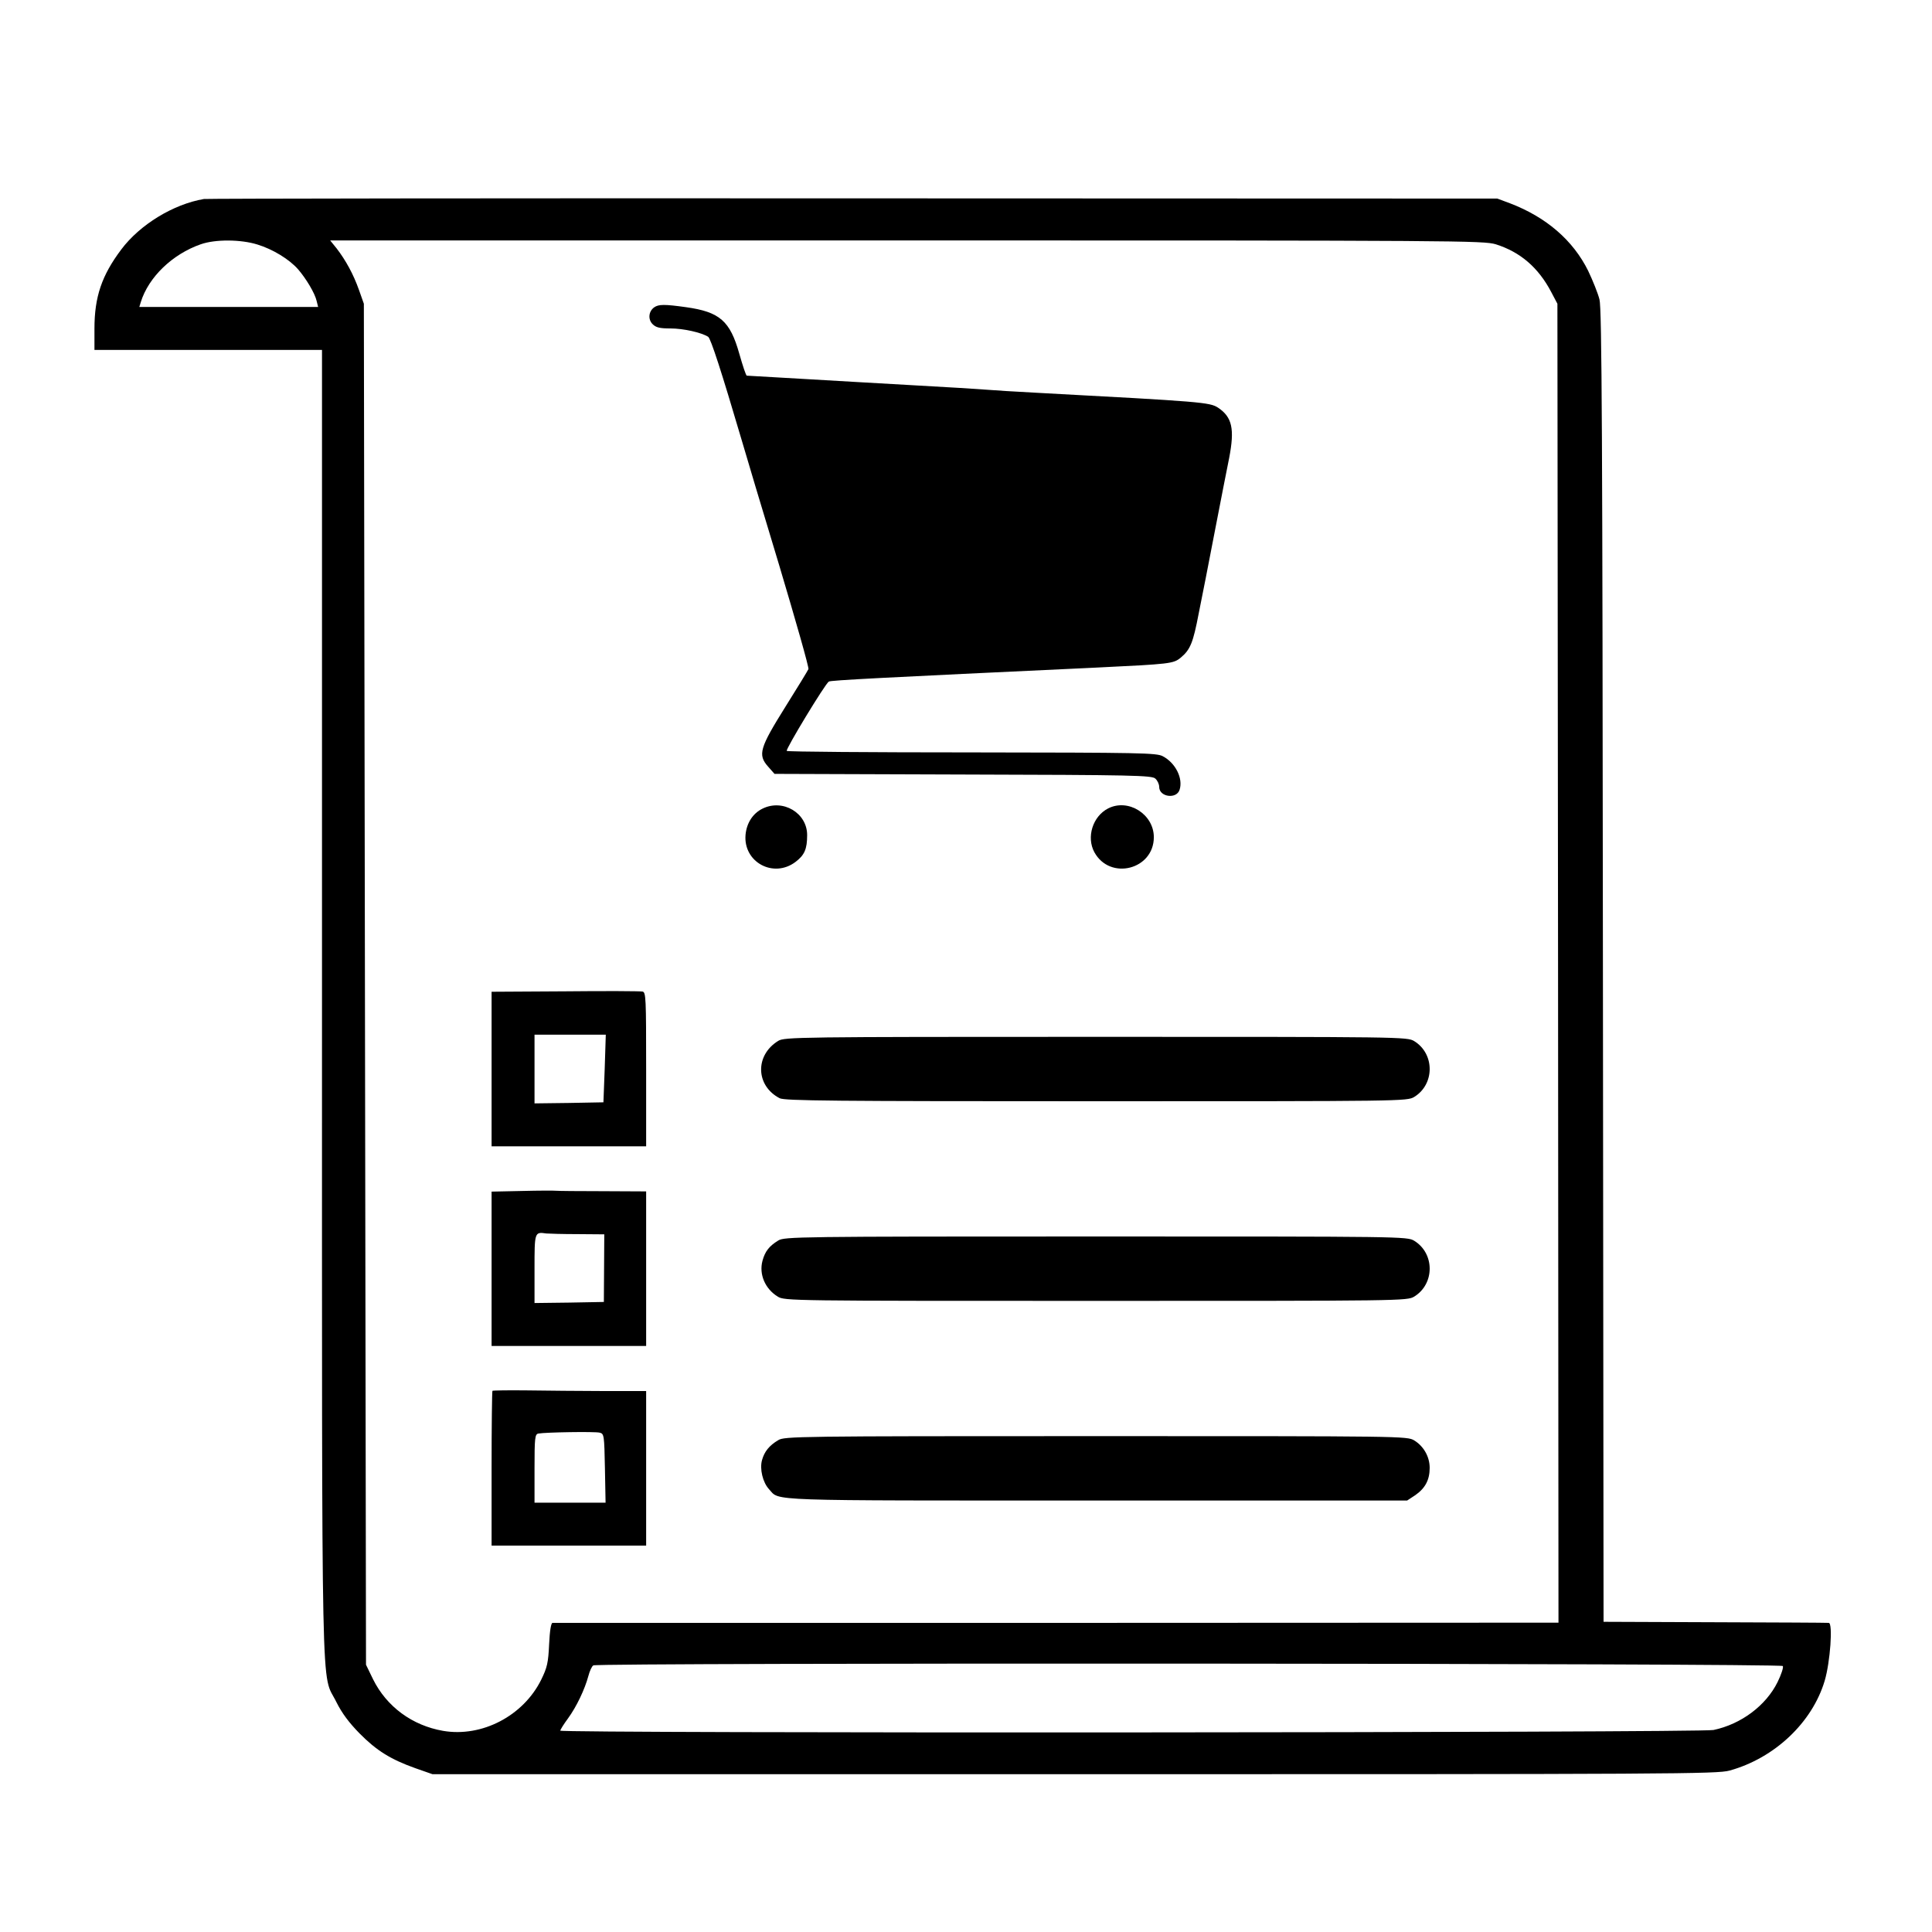
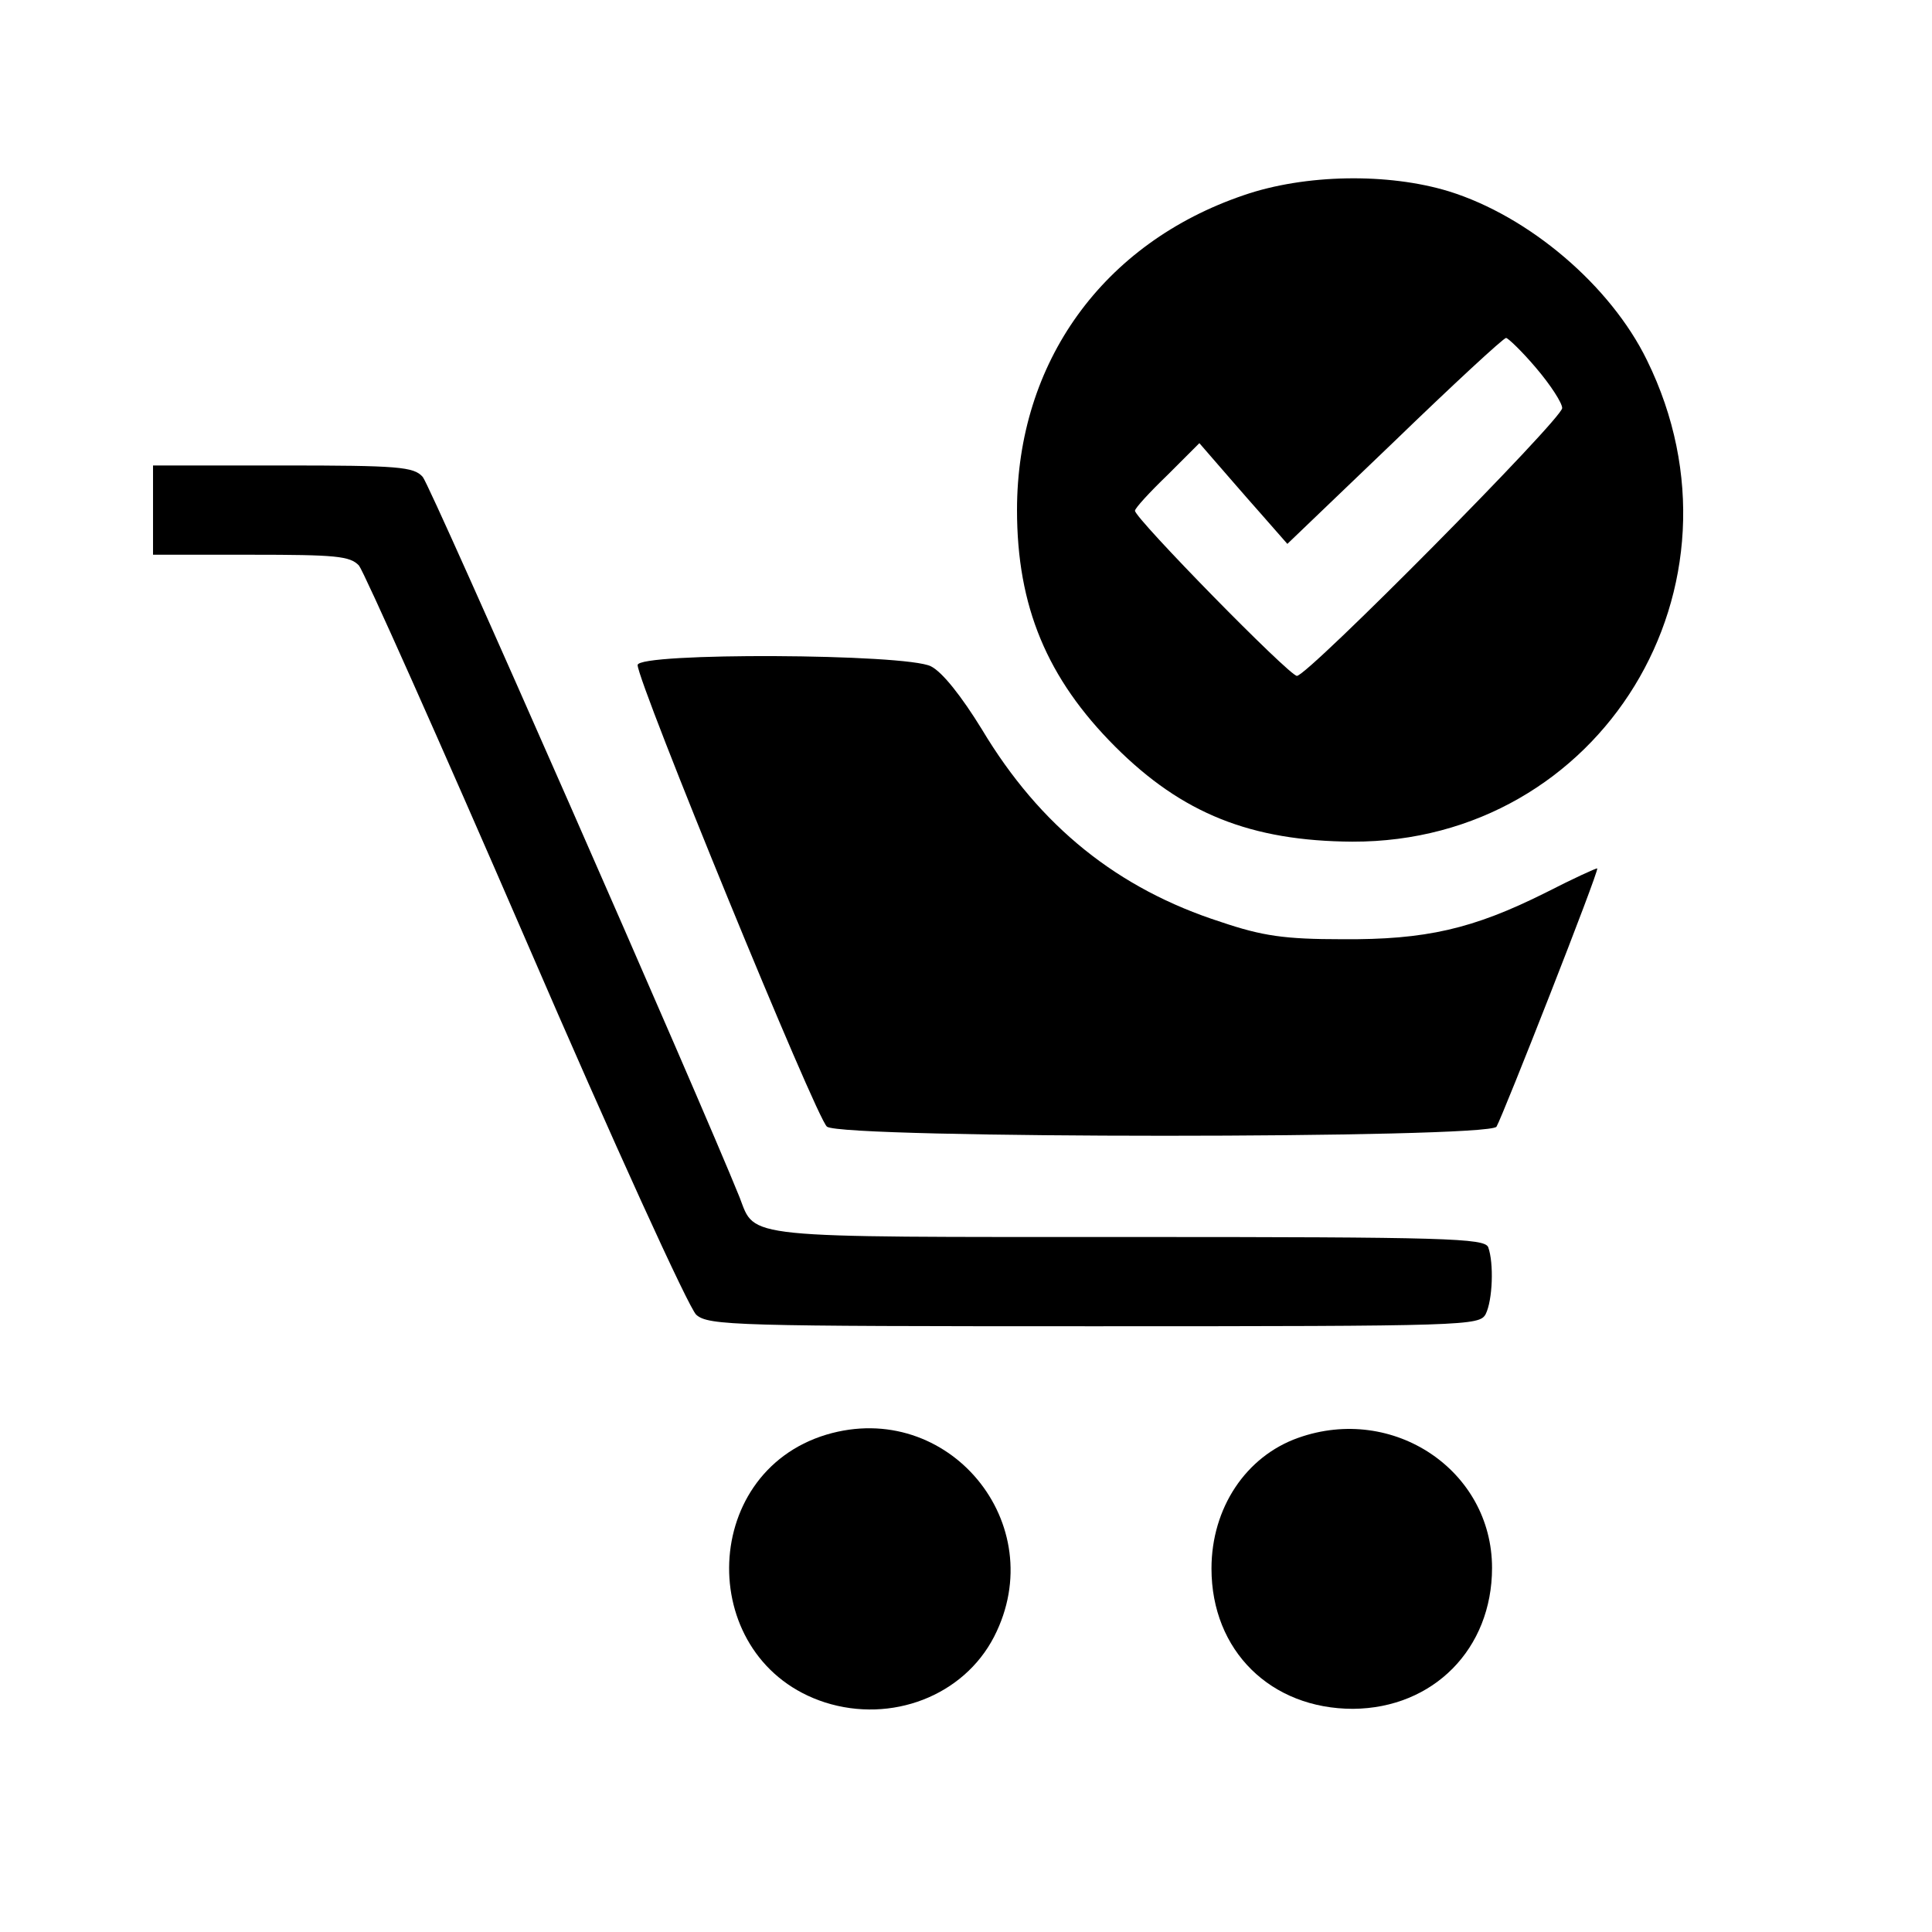
- <svg xmlns="http://www.w3.org/2000/svg" version="1.0" width="900pt" height="900pt" viewBox="0 0 900 900" preserveAspectRatio="xMidYMid meet">
-   <g transform="translate(0,900) scale(0.1,-0.1)" fill="#000000" stroke="none">
-     <path d="M950 8073 c-142 -24 -298 -119 -385 -235 -91 -121 -125 -221 -125 -369 l0 -99 530 0 530 0 0 -3047 c0 -3382 -5 -3104 67 -3252 26 -52 59 -96 108 -146 79 -80 145 -121 260 -162 l80 -28 2990 0 c2798 0 2994 1 3052 17 210 58 385 224 443 418 26 87 39 270 19 270 -8 1 -247 2 -531 3 l-518 2 -3 3055 c-2 2455 -5 3065 -16 3105 -7 28 -31 88 -53 134 -70 141 -194 249 -364 314 l-59 22 -3000 1 c-1650 1 -3011 -1 -3025 -3z m249 -212 c72 -22 149 -69 190 -116 37 -43 78 -111 86 -147 l7 -28 -417 0 -416 0 7 23 c36 116 147 223 279 269 68 24 187 23 264 -1z m5769 1 c114 -36 198 -108 258 -222 l29 -55 3 -3072 2 -3072 -2337 -1 c-1286 0 -2343 0 -2349 0 -7 0 -13 -36 -16 -100 -4 -86 -9 -108 -37 -165 -83 -168 -276 -269 -457 -238 -144 25 -263 113 -326 240 l-33 68 -5 3170 -5 3170 -23 65 c-26 73 -61 137 -104 193 l-30 37 2685 0 c2584 0 2687 -1 2745 -18z m1337 -6623 c4 -6 -7 -39 -24 -74 -54 -110 -170 -197 -299 -224 -61 -13 -5372 -16 -5372 -3 0 4 16 30 36 57 40 55 78 135 95 198 6 23 16 45 23 49 19 13 5534 10 5541 -3z" />
-     <path d="M3047 7568 c-26 -19 -29 -56 -7 -78 16 -16 34 -20 83 -20 60 0 145 -19 176 -39 12 -8 62 -162 156 -481 18 -63 97 -326 175 -584 77 -258 139 -475 136 -483 -3 -7 -51 -86 -107 -175 -120 -192 -130 -224 -81 -279 l30 -34 878 -3 c796 -2 880 -4 896 -19 10 -9 18 -26 18 -39 0 -47 81 -58 95 -13 17 53 -19 125 -78 156 -29 16 -102 17 -889 18 -471 0 -859 3 -863 7 -7 6 179 313 196 323 9 6 239 18 1244 65 349 17 361 18 396 47 44 37 57 69 83 205 14 68 48 242 76 388 28 146 58 297 66 337 26 135 14 190 -52 234 -39 25 -73 28 -839 69 -99 5 -209 12 -245 15 -36 3 -184 12 -330 20 -146 8 -380 22 -520 30 -140 8 -258 15 -261 15 -4 0 -19 46 -35 102 -43 153 -91 195 -248 217 -100 14 -128 14 -149 -1z" />
-     <path d="M3552 5233 c-45 -22 -74 -67 -79 -122 -11 -127 130 -204 233 -126 42 32 54 60 54 125 0 103 -113 170 -208 123z" />
-     <path d="M5162 5234 c-72 -37 -102 -134 -64 -204 73 -133 277 -81 277 70 0 107 -119 182 -213 134z" />
-     <path d="M2633 4382 l-343 -2 0 -360 0 -360 360 0 360 0 0 359 c0 334 -1 359 -17 362 -10 2 -172 3 -360 1z m184 -359 l-6 -158 -160 -3 -161 -2 0 160 0 160 166 0 166 0 -5 -157z" />
-     <path d="M3625 4151 c-109 -67 -105 -209 7 -267 23 -12 251 -14 1475 -14 1427 0 1448 0 1481 20 96 59 96 201 0 260 -33 20 -54 20 -1483 20 -1394 0 -1451 -1 -1480 -19z" />
-     <path d="M2433 3452 l-143 -3 0 -359 0 -360 360 0 360 0 0 360 0 360 -202 1 c-112 0 -210 1 -218 2 -8 1 -79 1 -157 -1z m257 -201 l125 -1 -1 -157 -1 -158 -161 -3 -162 -2 0 159 c0 172 0 173 55 165 11 -1 76 -3 145 -3z" />
-     <path d="M3625 3221 c-42 -26 -61 -50 -73 -94 -17 -63 12 -131 71 -167 31 -20 62 -20 1482 -20 1429 0 1450 0 1483 20 96 59 96 201 0 260 -33 20 -54 20 -1483 20 -1394 0 -1451 -1 -1480 -19z" />
-     <path d="M2294 2521 c-2 -2 -4 -166 -4 -363 l0 -358 360 0 360 0 0 360 0 360 -197 0 c-109 0 -269 2 -356 3 -87 1 -161 0 -163 -2z m500 -195 c20 -5 21 -12 24 -166 l3 -160 -165 0 -166 0 0 159 c0 144 2 160 18 163 33 6 265 10 286 4z" />
-     <path d="M3625 2291 c-42 -25 -64 -53 -75 -92 -12 -41 3 -105 33 -137 51 -55 -39 -52 1524 -52 l1448 0 38 25 c46 32 67 71 67 127 0 52 -28 101 -72 128 -33 20 -54 20 -1483 20 -1394 0 -1451 -1 -1480 -19z" />
+ <svg xmlns="http://www.w3.org/2000/svg" version="1.0" width="303pt" height="303pt" viewBox="0 0 303 303" preserveAspectRatio="xMidYMid meet">
+   <g transform="translate(0,303) scale(0.1,-0.1)" fill="#000000" stroke="none">
+     <path d="M1951 2724 c-221 -75 -356 -262 -356 -494 0 -151 47 -264 154 -371 105 -105 213 -148 372 -149 390 -1 636 401 462 755 -57 117 -185 226 -311 265 -95 29 -225 27 -321 -6z m458 -271 c23 -27 41 -55 41 -63 0 -17 -399 -420 -416 -420 -12 0 -254 247 -254 259 0 4 23 29 51 56 l50 50 26 -30 c14 -16 45 -52 69 -79 l43 -49 168 161 c92 89 171 162 175 162 3 0 25 -21 47 -47z" />
+     <path d="M240 2230 l0 -70 153 0 c134 0 156 -2 170 -17 8 -10 126 -274 262 -588 136 -315 256 -578 267 -587 19 -17 63 -18 624 -18 586 0 604 1 614 19 11 22 13 80 4 105 -6 14 -64 16 -563 16 -612 0 -586 -3 -611 62 -62 154 -485 1117 -497 1130 -14 16 -38 18 -220 18 l-203 0 0 -70z" />
+     <path d="M1000 1987 c0 -27 281 -713 297 -724 25 -19 1038 -19 1050 0 10 17 161 401 158 405 -1 1 -38 -16 -81 -38 -114 -57 -188 -74 -319 -73 -90 0 -125 5 -190 27 -162 52 -284 150 -375 302 -32 52 -62 90 -80 99 -39 20 -460 22 -460 2z" />
+     <path d="M1296 780 c-202 -61 -204 -355 -2 -420 104 -33 217 10 265 103 91 177 -72 374 -263 317z" />
+     <path d="M2036 775 c-82 -29 -136 -110 -136 -205 0 -129 93 -220 222 -220 126 1 218 94 218 221 0 153 -155 257 -304 204z" />
  </g>
</svg>
